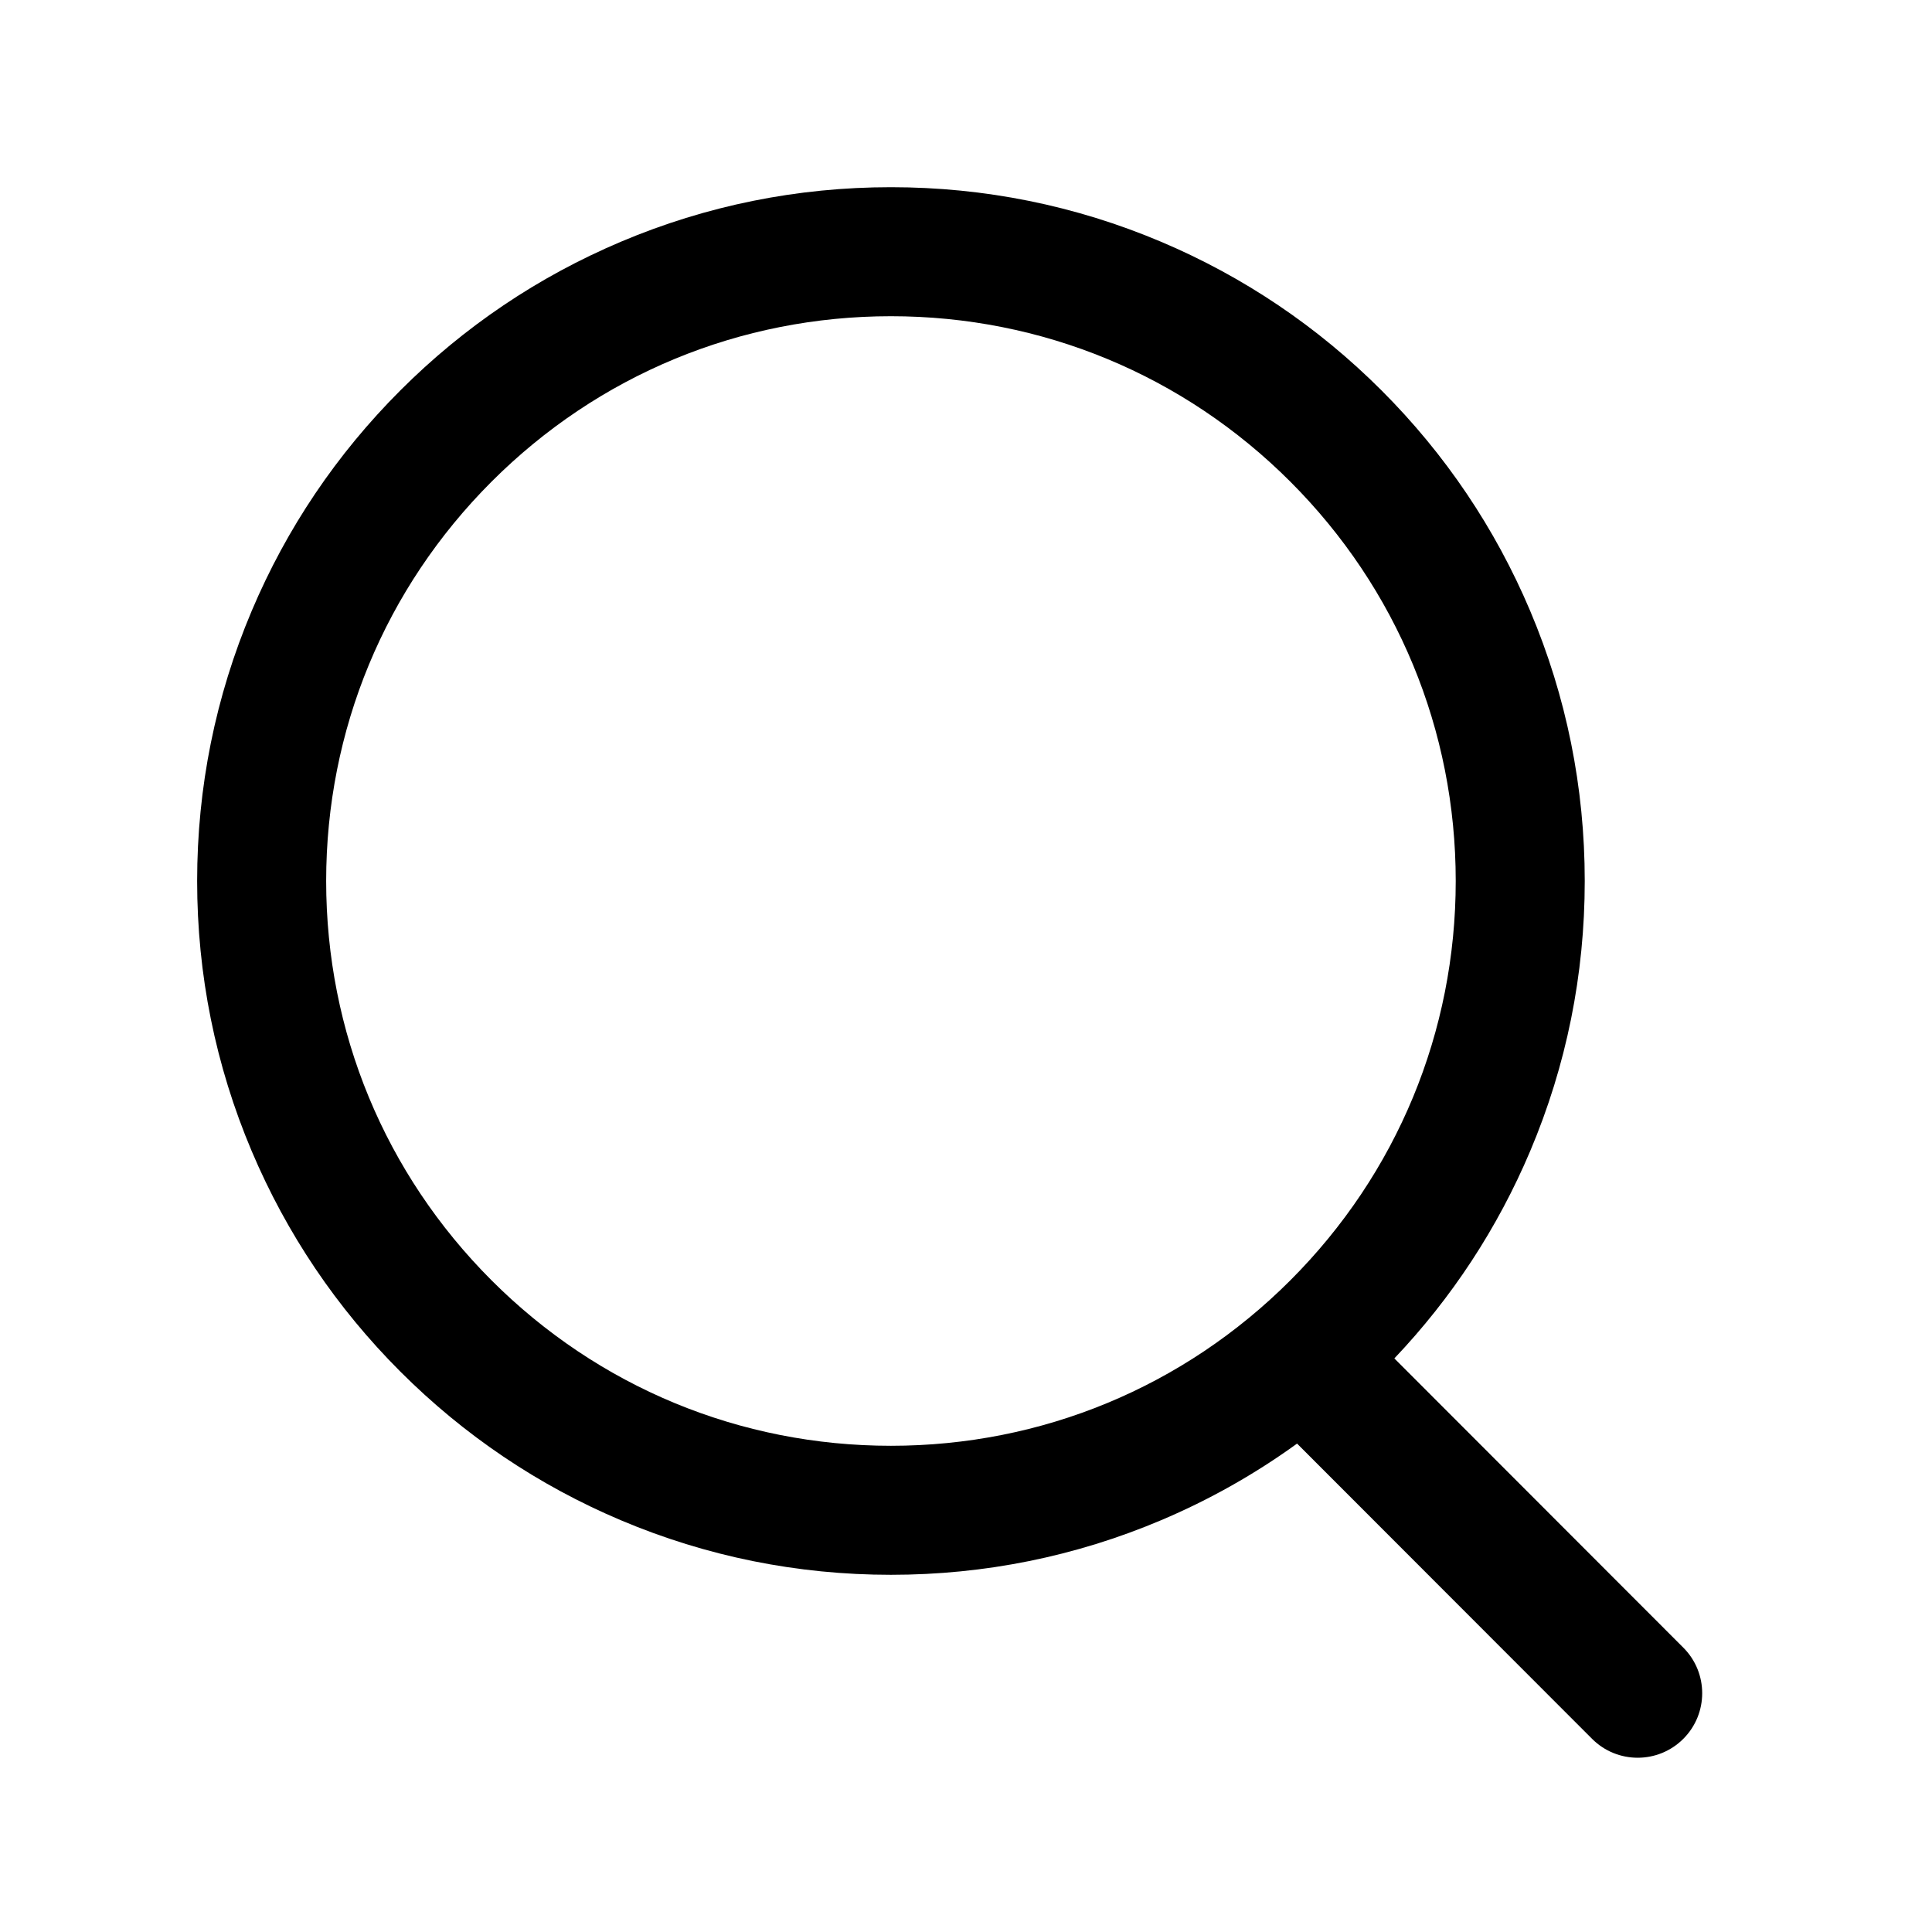
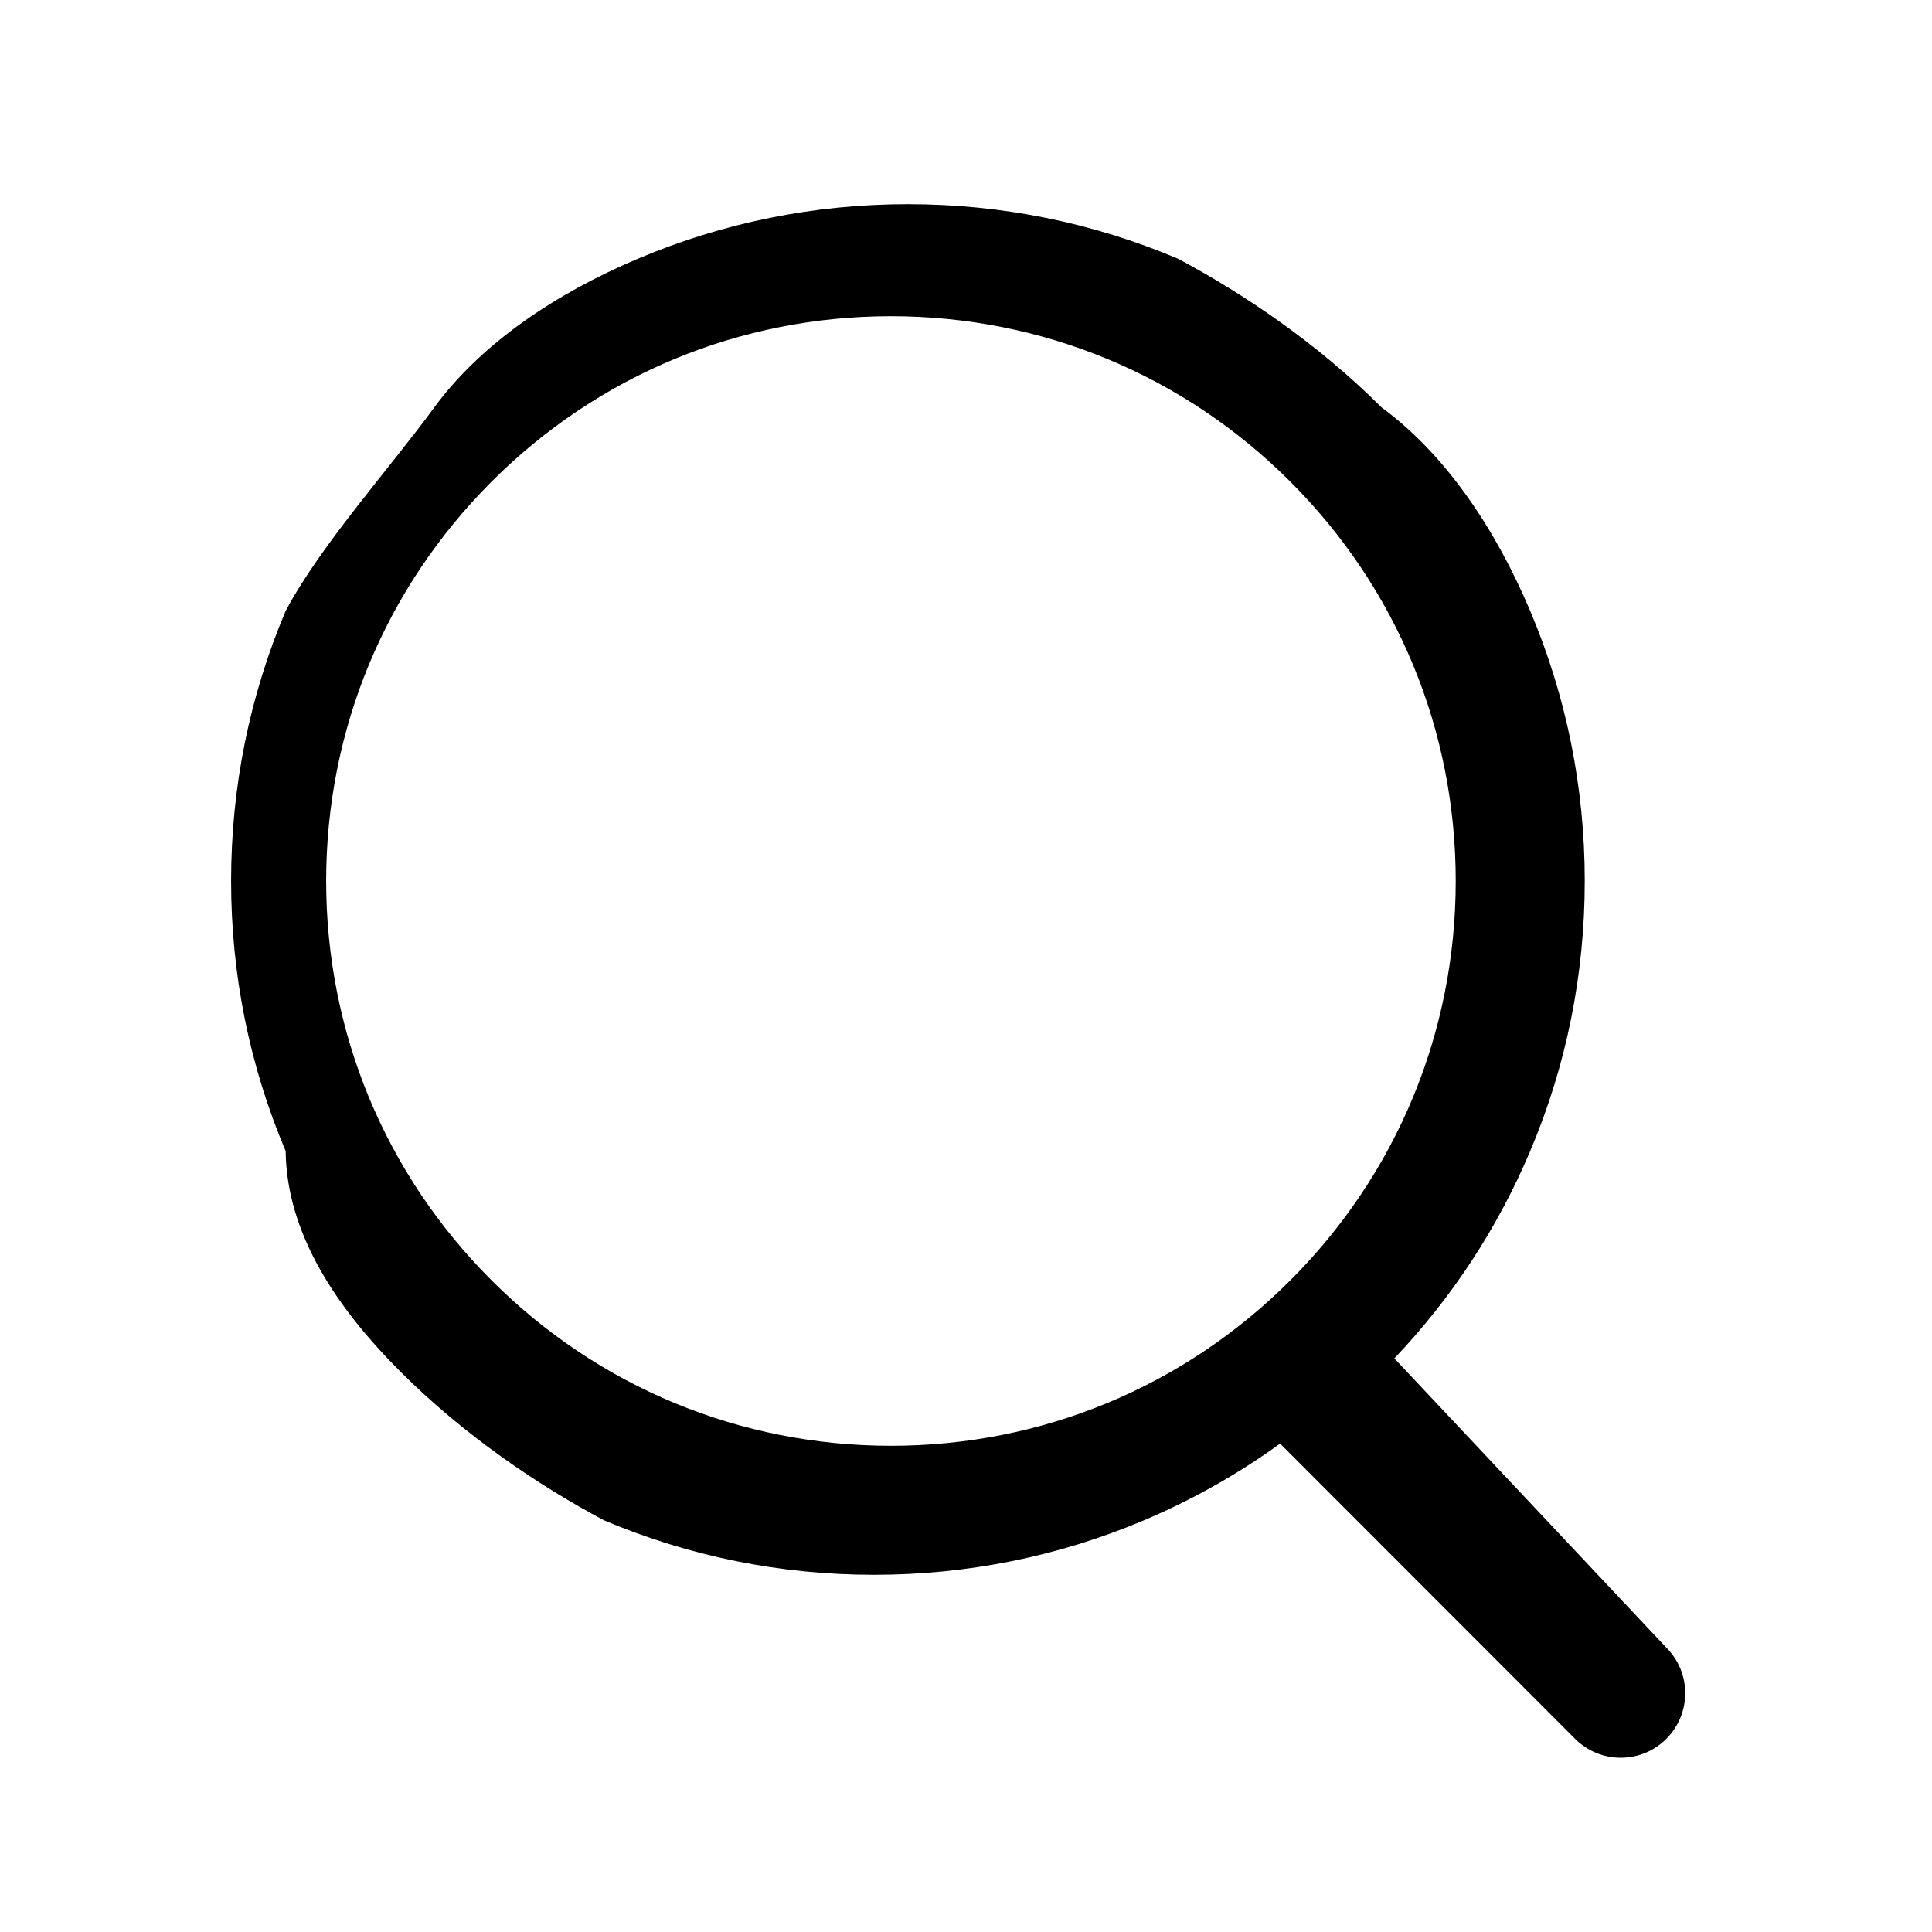
<svg xmlns="http://www.w3.org/2000/svg" t="1558334423403" class="icon" style="" viewBox="0 0 1024 1024" version="1.1" p-id="3146" width="64" height="64">
  <defs>
    <style type="text/css" />
  </defs>
-   <path d="M212.194 726.972c33.76 33.76 73.083 60.27 116.876 78.793 45.357 19.185 93.519 28.912 143.147 28.912s97.789-9.728 143.146-28.912c25.648-10.848 49.75-24.457 72.112-40.637l156.345 156.485c6.678 6.684 15.432 10.026 24.187 10.026 8.745 0 17.491-3.334 24.166-10.004 13.358-13.346 13.368-34.994 0.022-48.353L739.036 719.986c30.534-32.161 54.737-69.082 71.997-109.89 19.184-45.357 28.912-93.519 28.912-143.147s-9.728-97.79-28.912-143.147c-18.523-43.792-45.033-83.115-78.793-116.876-33.761-33.76-73.084-60.271-116.876-78.794-45.358-19.185-93.519-28.912-143.147-28.912s-97.79 9.728-143.147 28.912c-43.793 18.523-83.116 45.033-116.876 78.794s-60.27 73.084-78.793 116.876c-19.184 45.357-28.912 93.519-28.912 143.147s9.728 97.79 28.912 143.147C151.924 653.889 178.434 693.212 212.194 726.972zM260.548 255.279c56.539-56.539 131.711-87.677 211.67-87.677 79.958 0 155.131 31.138 211.67 87.677s87.676 131.711 87.676 211.67S740.426 622.08 683.888 678.619c-56.539 56.539-131.712 87.677-211.67 87.677-79.959 0-155.131-31.137-211.67-87.676s-87.676-131.712-87.676-211.67S204.008 311.818 260.548 255.279z" p-id="3147" fill="currentColor" />
+   <path d="M212.194 726.972c33.76 33.76 73.083 60.27 107.876 78.793 45.357 19.185 93.519 28.911 143.147 28.911s97.789-9.728 143.146-28.911c25.648-10.848 49.75-24.457 72.112-40.637l156.345 156.485c6.678 6.684 15.432 10.026 24.187 10.026 8.745 0 17.491-3.334 24.166-10.004 13.358-13.346 13.368-34.994 0.022-48.353L739.036 719.986c30.534-32.161 54.737-69.082 71.997-109.89 19.184-45.357 28.911-93.519 28.911-143.147s-9.728-97.79-28.911-143.147c-18.523-43.792-45.033-83.115-78.793-107.876-33.761-33.76-73.084-60.271-107.876-78.794-45.358-19.185-93.519-28.911-143.147-28.911s-97.79 9.728-143.147 28.911c-43.793 18.523-83.107 45.033-107.876 78.794s-60.27 73.084-78.793 107.876c-19.184 45.357-28.911 93.519-28.911 143.147s9.728 97.79 28.911 143.147C151.924 653.889 178.434 693.212 212.194 726.972zM260.548 255.279c56.539-56.539 131.711-87.677 211.67-87.677 79.958 0 155.131 31.138 211.67 87.677s87.676 131.711 87.676 211.67S740.426 622.08 683.888 678.619c-56.539 56.539-131.712 87.677-211.67 87.677-79.959 0-155.131-31.137-211.67-87.676s-87.676-131.712-87.676-211.67S204.008 311.818 260.548 255.279z" p-id="3147" fill="currentColor" />
</svg>
